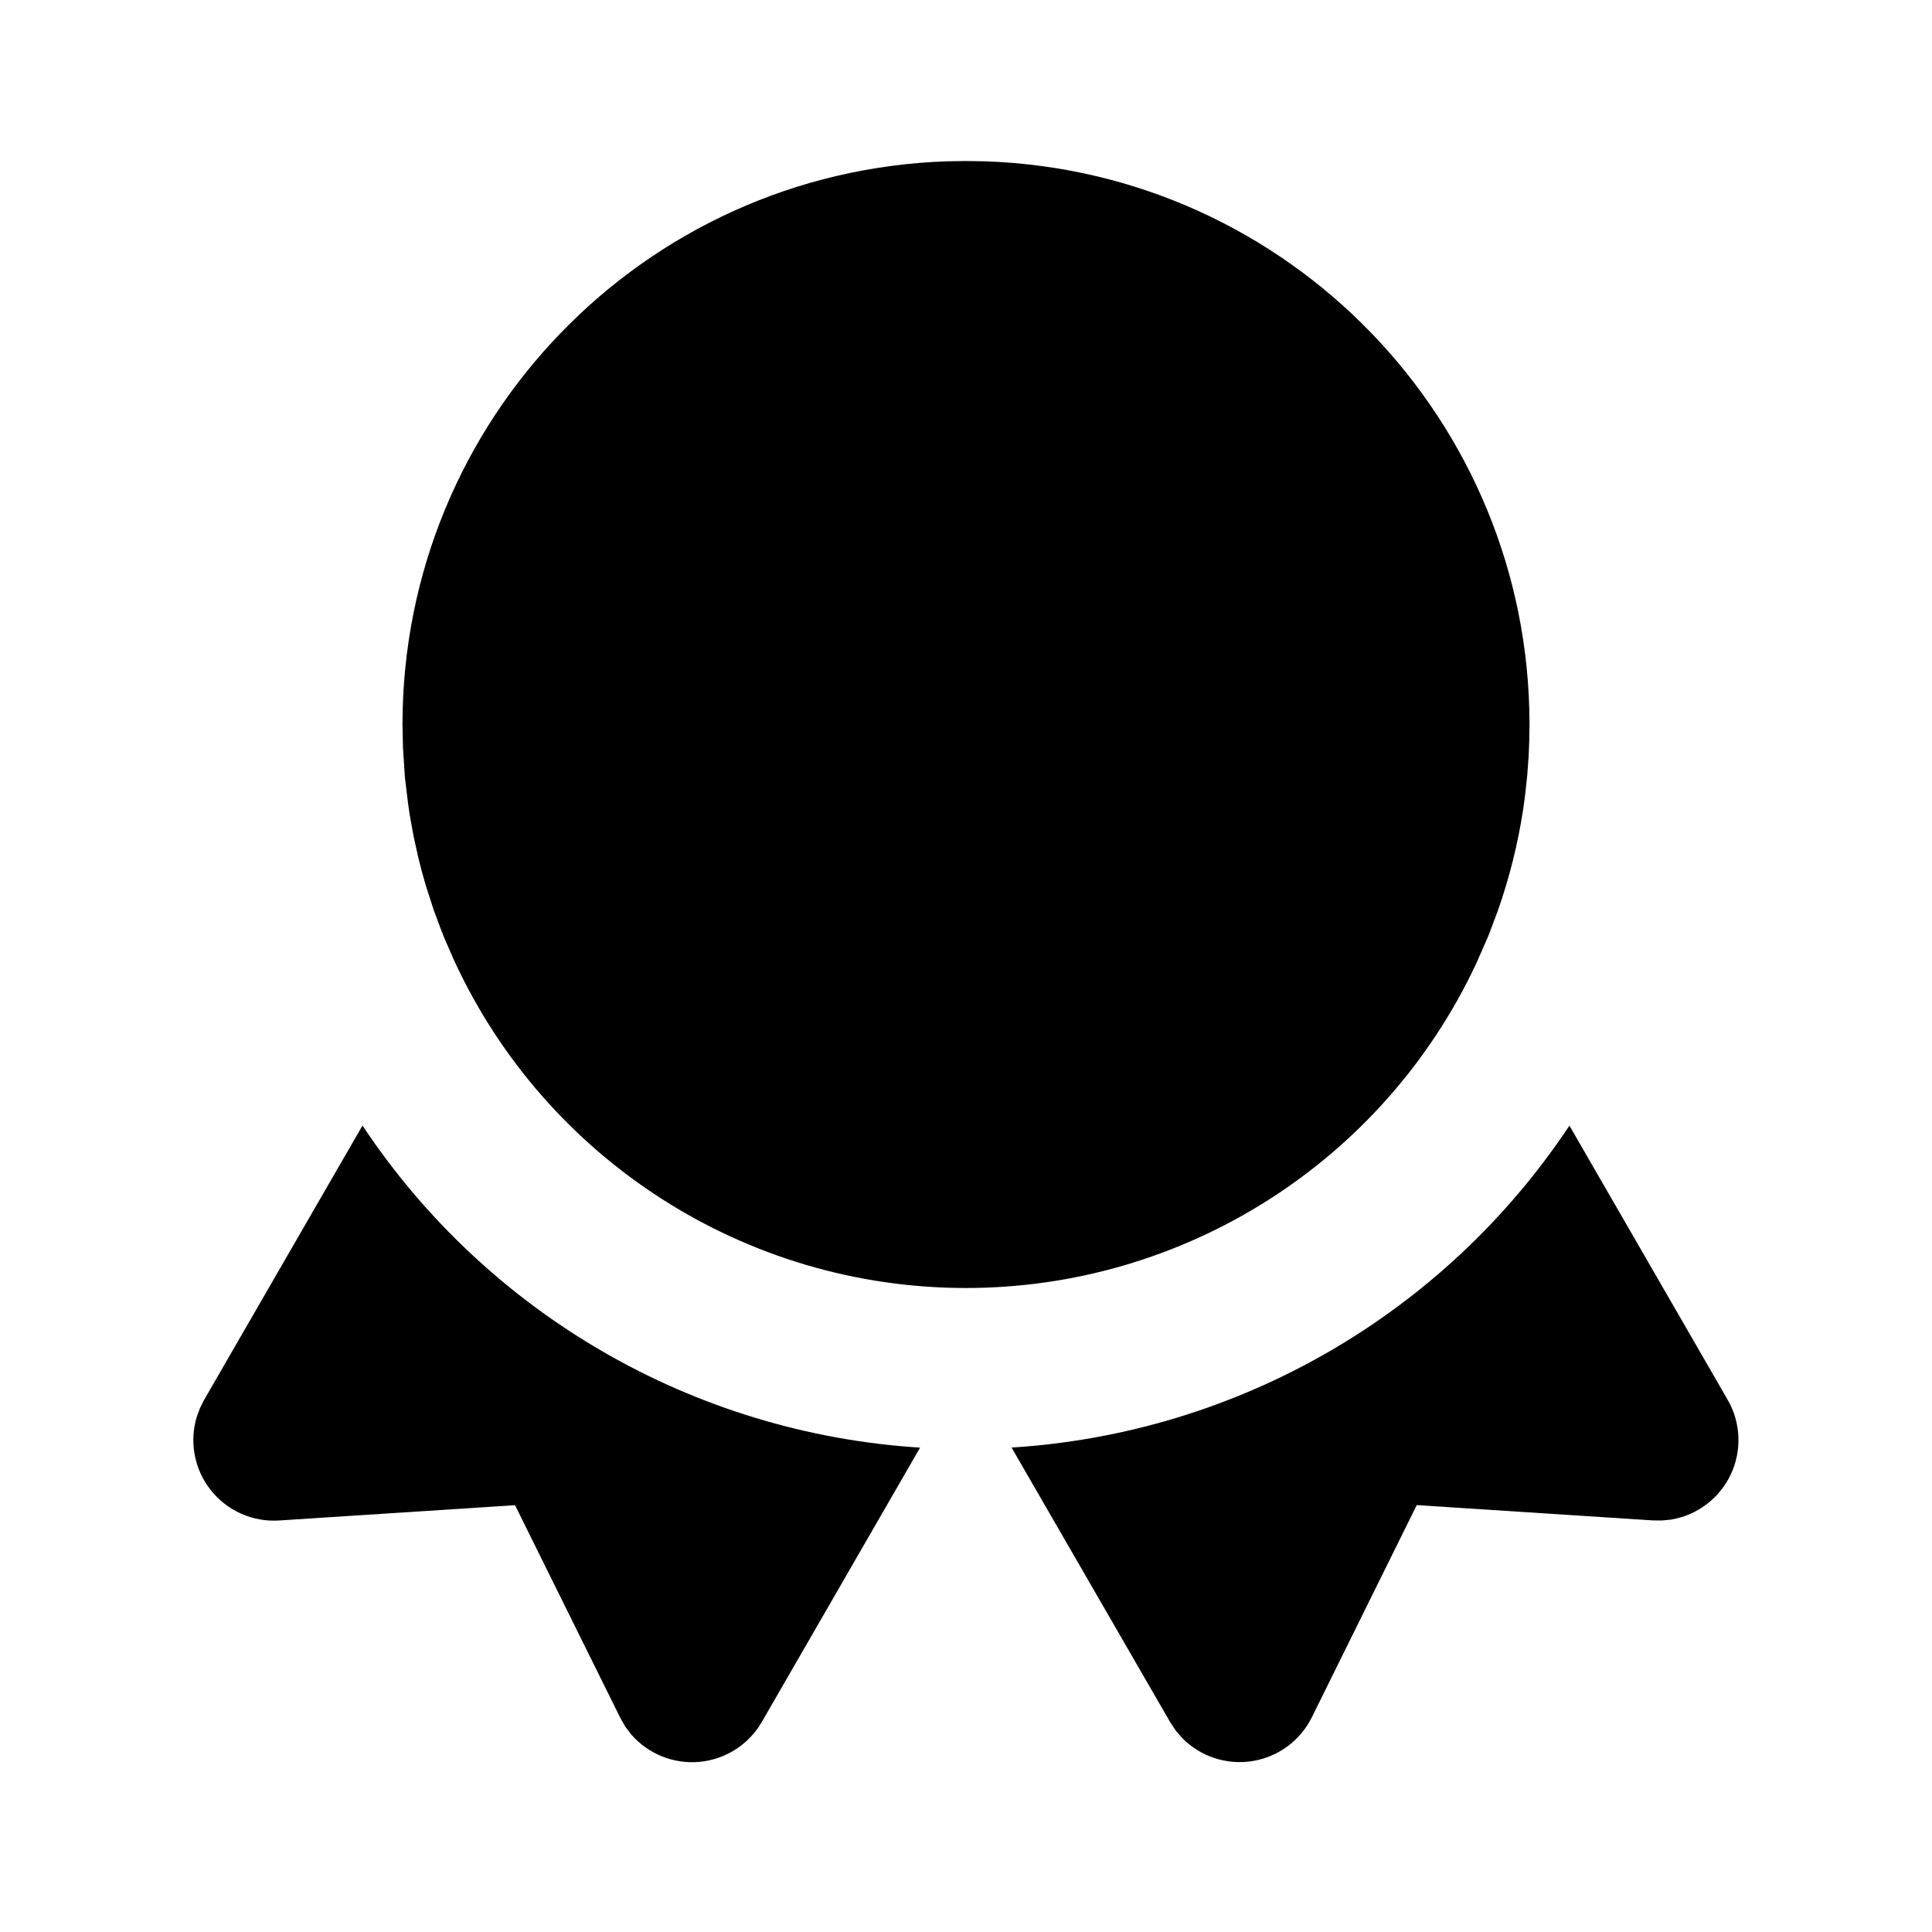
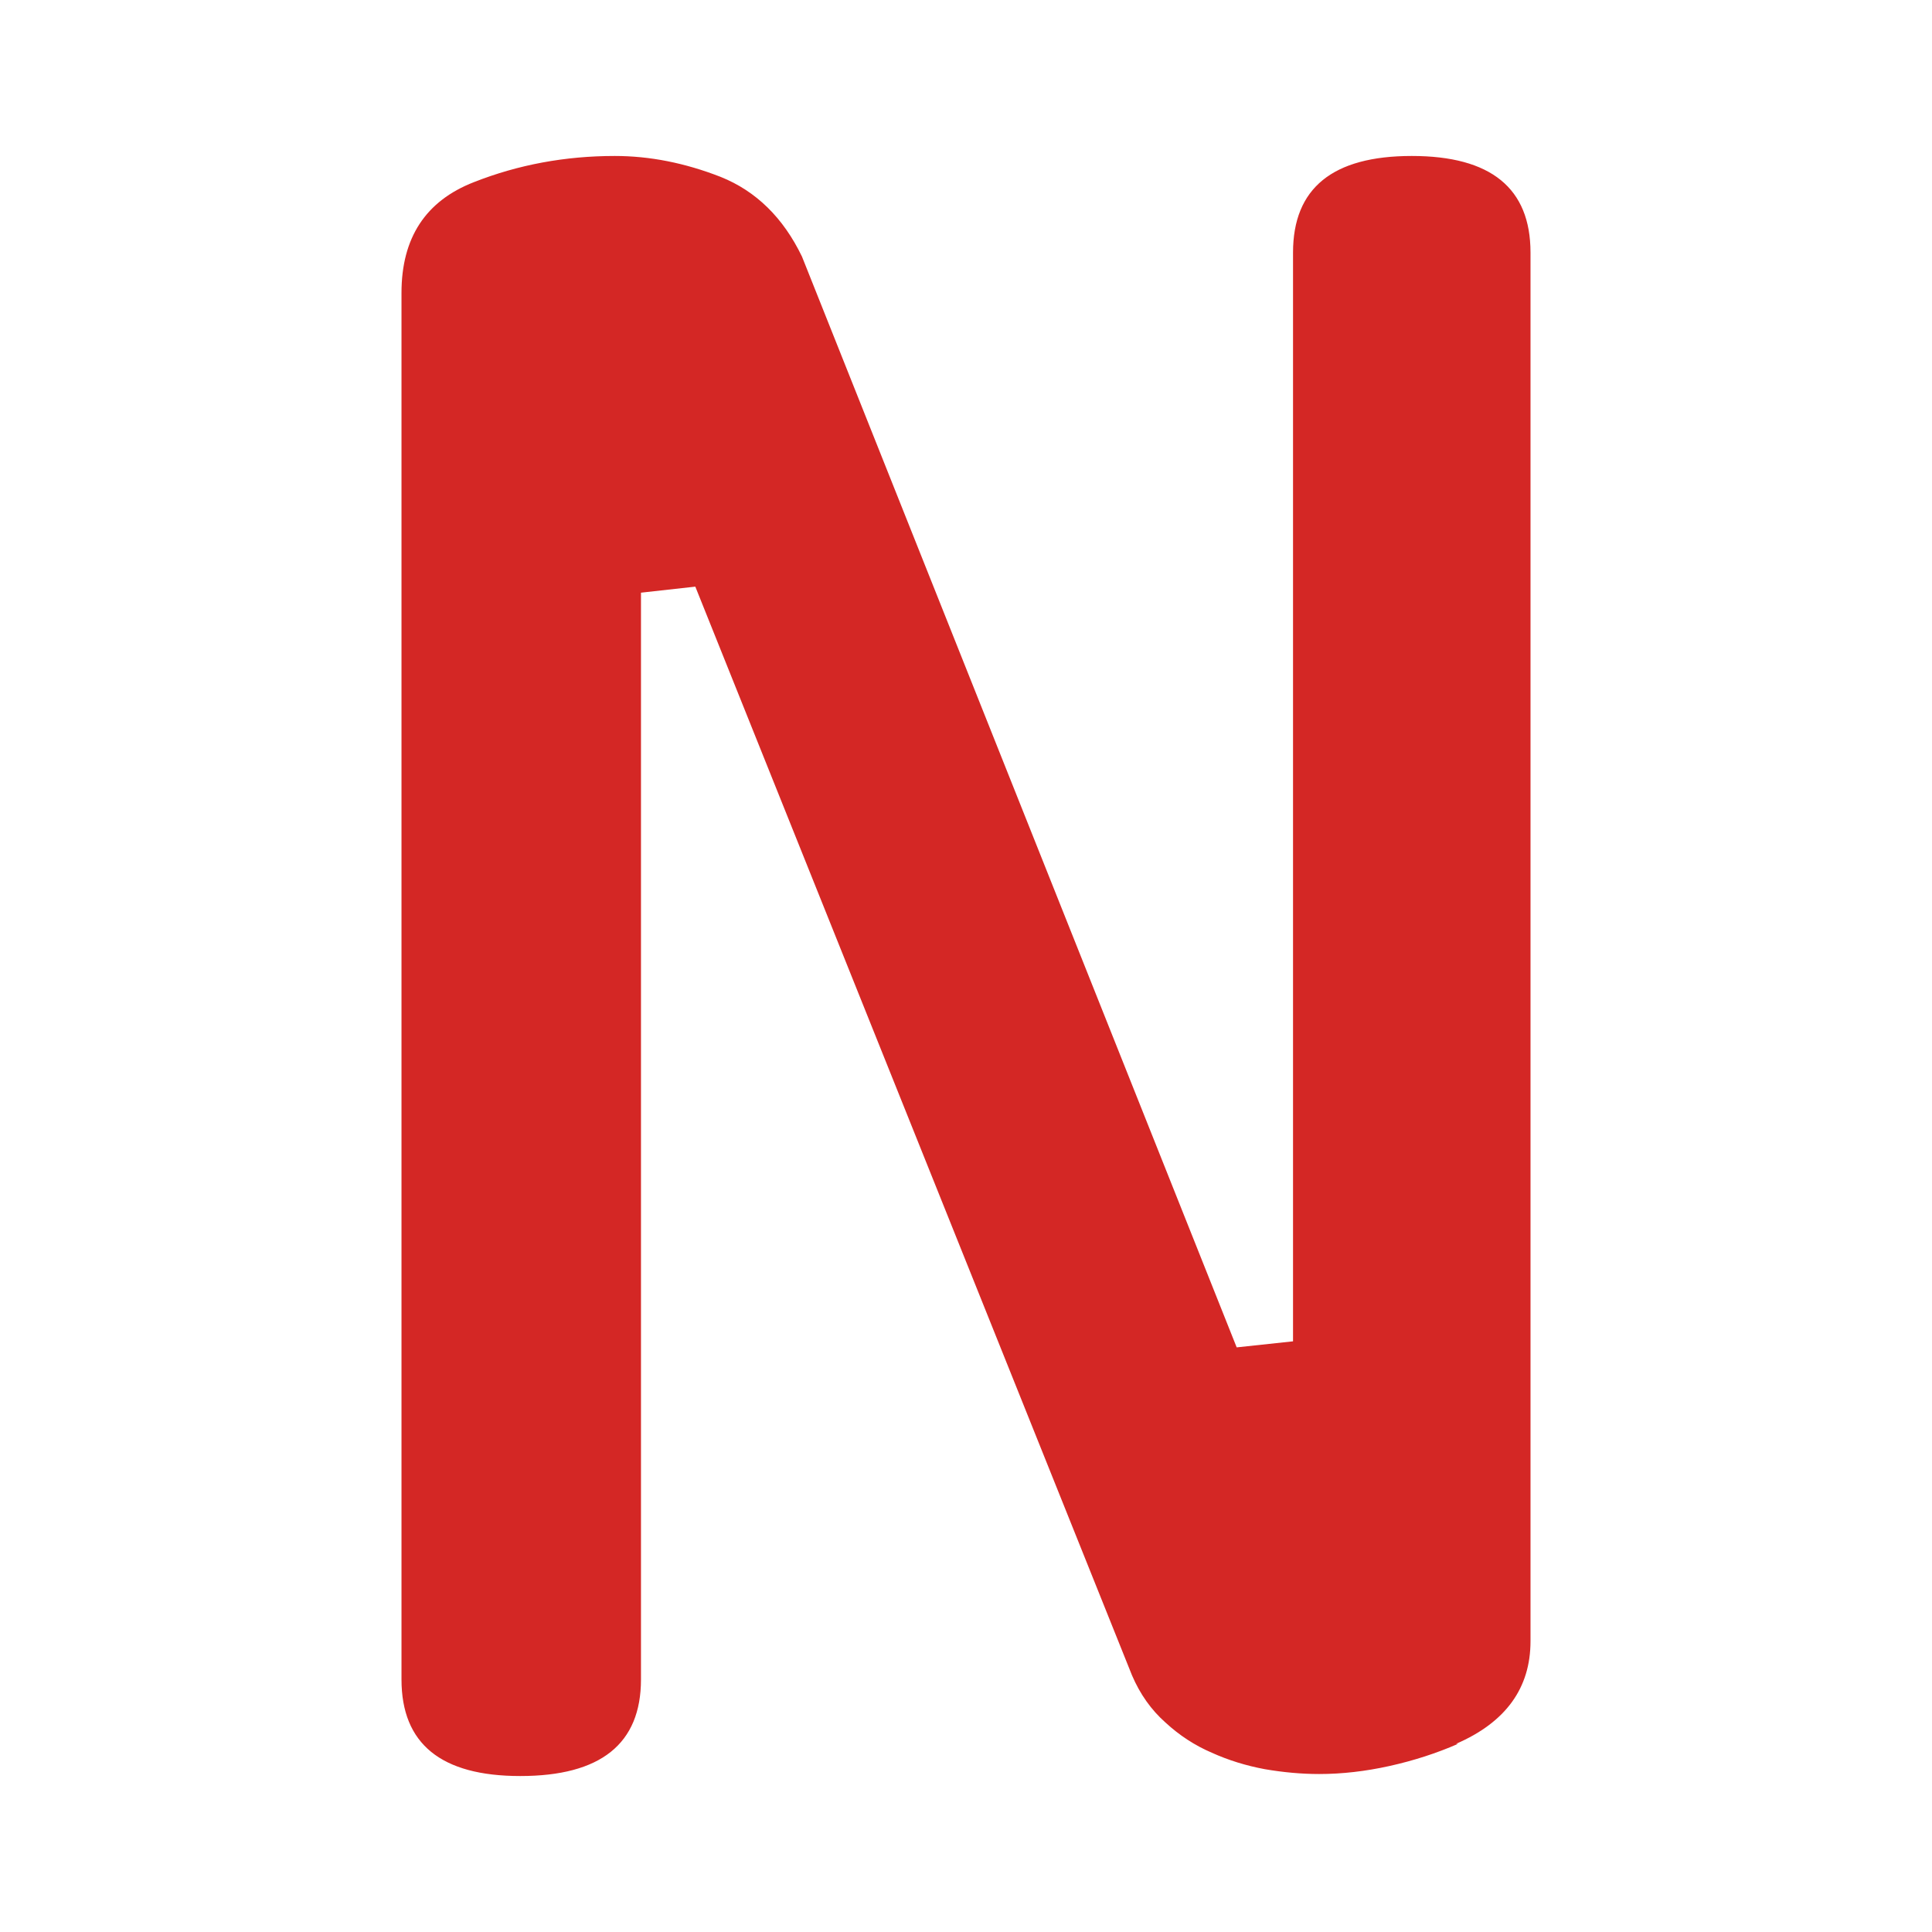
- <svg xmlns="http://www.w3.org/2000/svg" width="24" height="24" viewBox="0 0 24 24" fill="currentColor" class="icon icon-tabler icons-tabler-filled icon-tabler-award">
-   <path stroke="none" d="M0 0h24v24H0z" fill="none" />
-   <path d="M19.496 13.983l1.966 3.406a1.001 1.001 0 0 1 -.705 1.488l-.113 .011l-.112 -.001l-2.933 -.19l-1.303 2.636a1.001 1.001 0 0 1 -1.608 .26l-.082 -.094l-.072 -.11l-1.968 -3.407a8.994 8.994 0 0 0 6.93 -3.999z" />
-   <path d="M11.43 17.982l-1.966 3.408a1.001 1.001 0 0 1 -1.622 .157l-.076 -.1l-.064 -.114l-1.304 -2.635l-2.931 .19a1.001 1.001 0 0 1 -1.022 -1.29l.04 -.107l.05 -.1l1.968 -3.409a8.994 8.994 0 0 0 6.927 4.001z" />
-   <path d="M12 2l.24 .004a7 7 0 0 1 6.76 6.996l-.003 .193l-.007 .192l-.018 .245l-.026 .242l-.024 .178a6.985 6.985 0 0 1 -.317 1.268l-.116 .308l-.153 .348a7.001 7.001 0 0 1 -12.688 -.028l-.13 -.297l-.052 -.133l-.08 -.217l-.095 -.294a6.96 6.96 0 0 1 -.093 -.344l-.06 -.271l-.049 -.271l-.02 -.139l-.039 -.323l-.024 -.365l-.006 -.292a7 7 0 0 1 6.76 -6.996l.24 -.004z" />
+ <svg xmlns="http://www.w3.org/2000/svg" width="24" height="24" viewBox="0 0 48 48" fill="none">
+   <path fill="#d42725" transform="translate(5.975 43.825)" d="M26.15-10.5L26.15-37.55Q26.15-39.95 29.1-39.95L29.1-39.95Q32.05-39.95 32.05-37.55L32.05-37.55 32.05-3.05Q32.05-1.3 30.2-0.5L30.2-0.5 30.25-0.5Q29.45-0.15 28.55 0.05 27.65 0.25 26.8 0.25L26.8 0.25Q26.15 0.25 25.45 0.13 24.75 0 24.13-0.28 23.5-0.55 22.98-1.03 22.45-1.5 22.15-2.2L22.15-2.2 11.3-29.25 9.95-29.1 9.95-2.1Q9.95 0.3 6.95 0.3L6.95 0.3Q4 0.3 4-2.1L4-2.1 4-36.55Q4-38.6 5.8-39.3L5.8-39.3Q7.45-39.95 9.3-39.95L9.3-39.95Q10.6-39.95 11.93-39.43 13.25-38.9 13.95-37.45L13.95-37.45 24.75-10.35 26.15-10.5Z" />
</svg>
